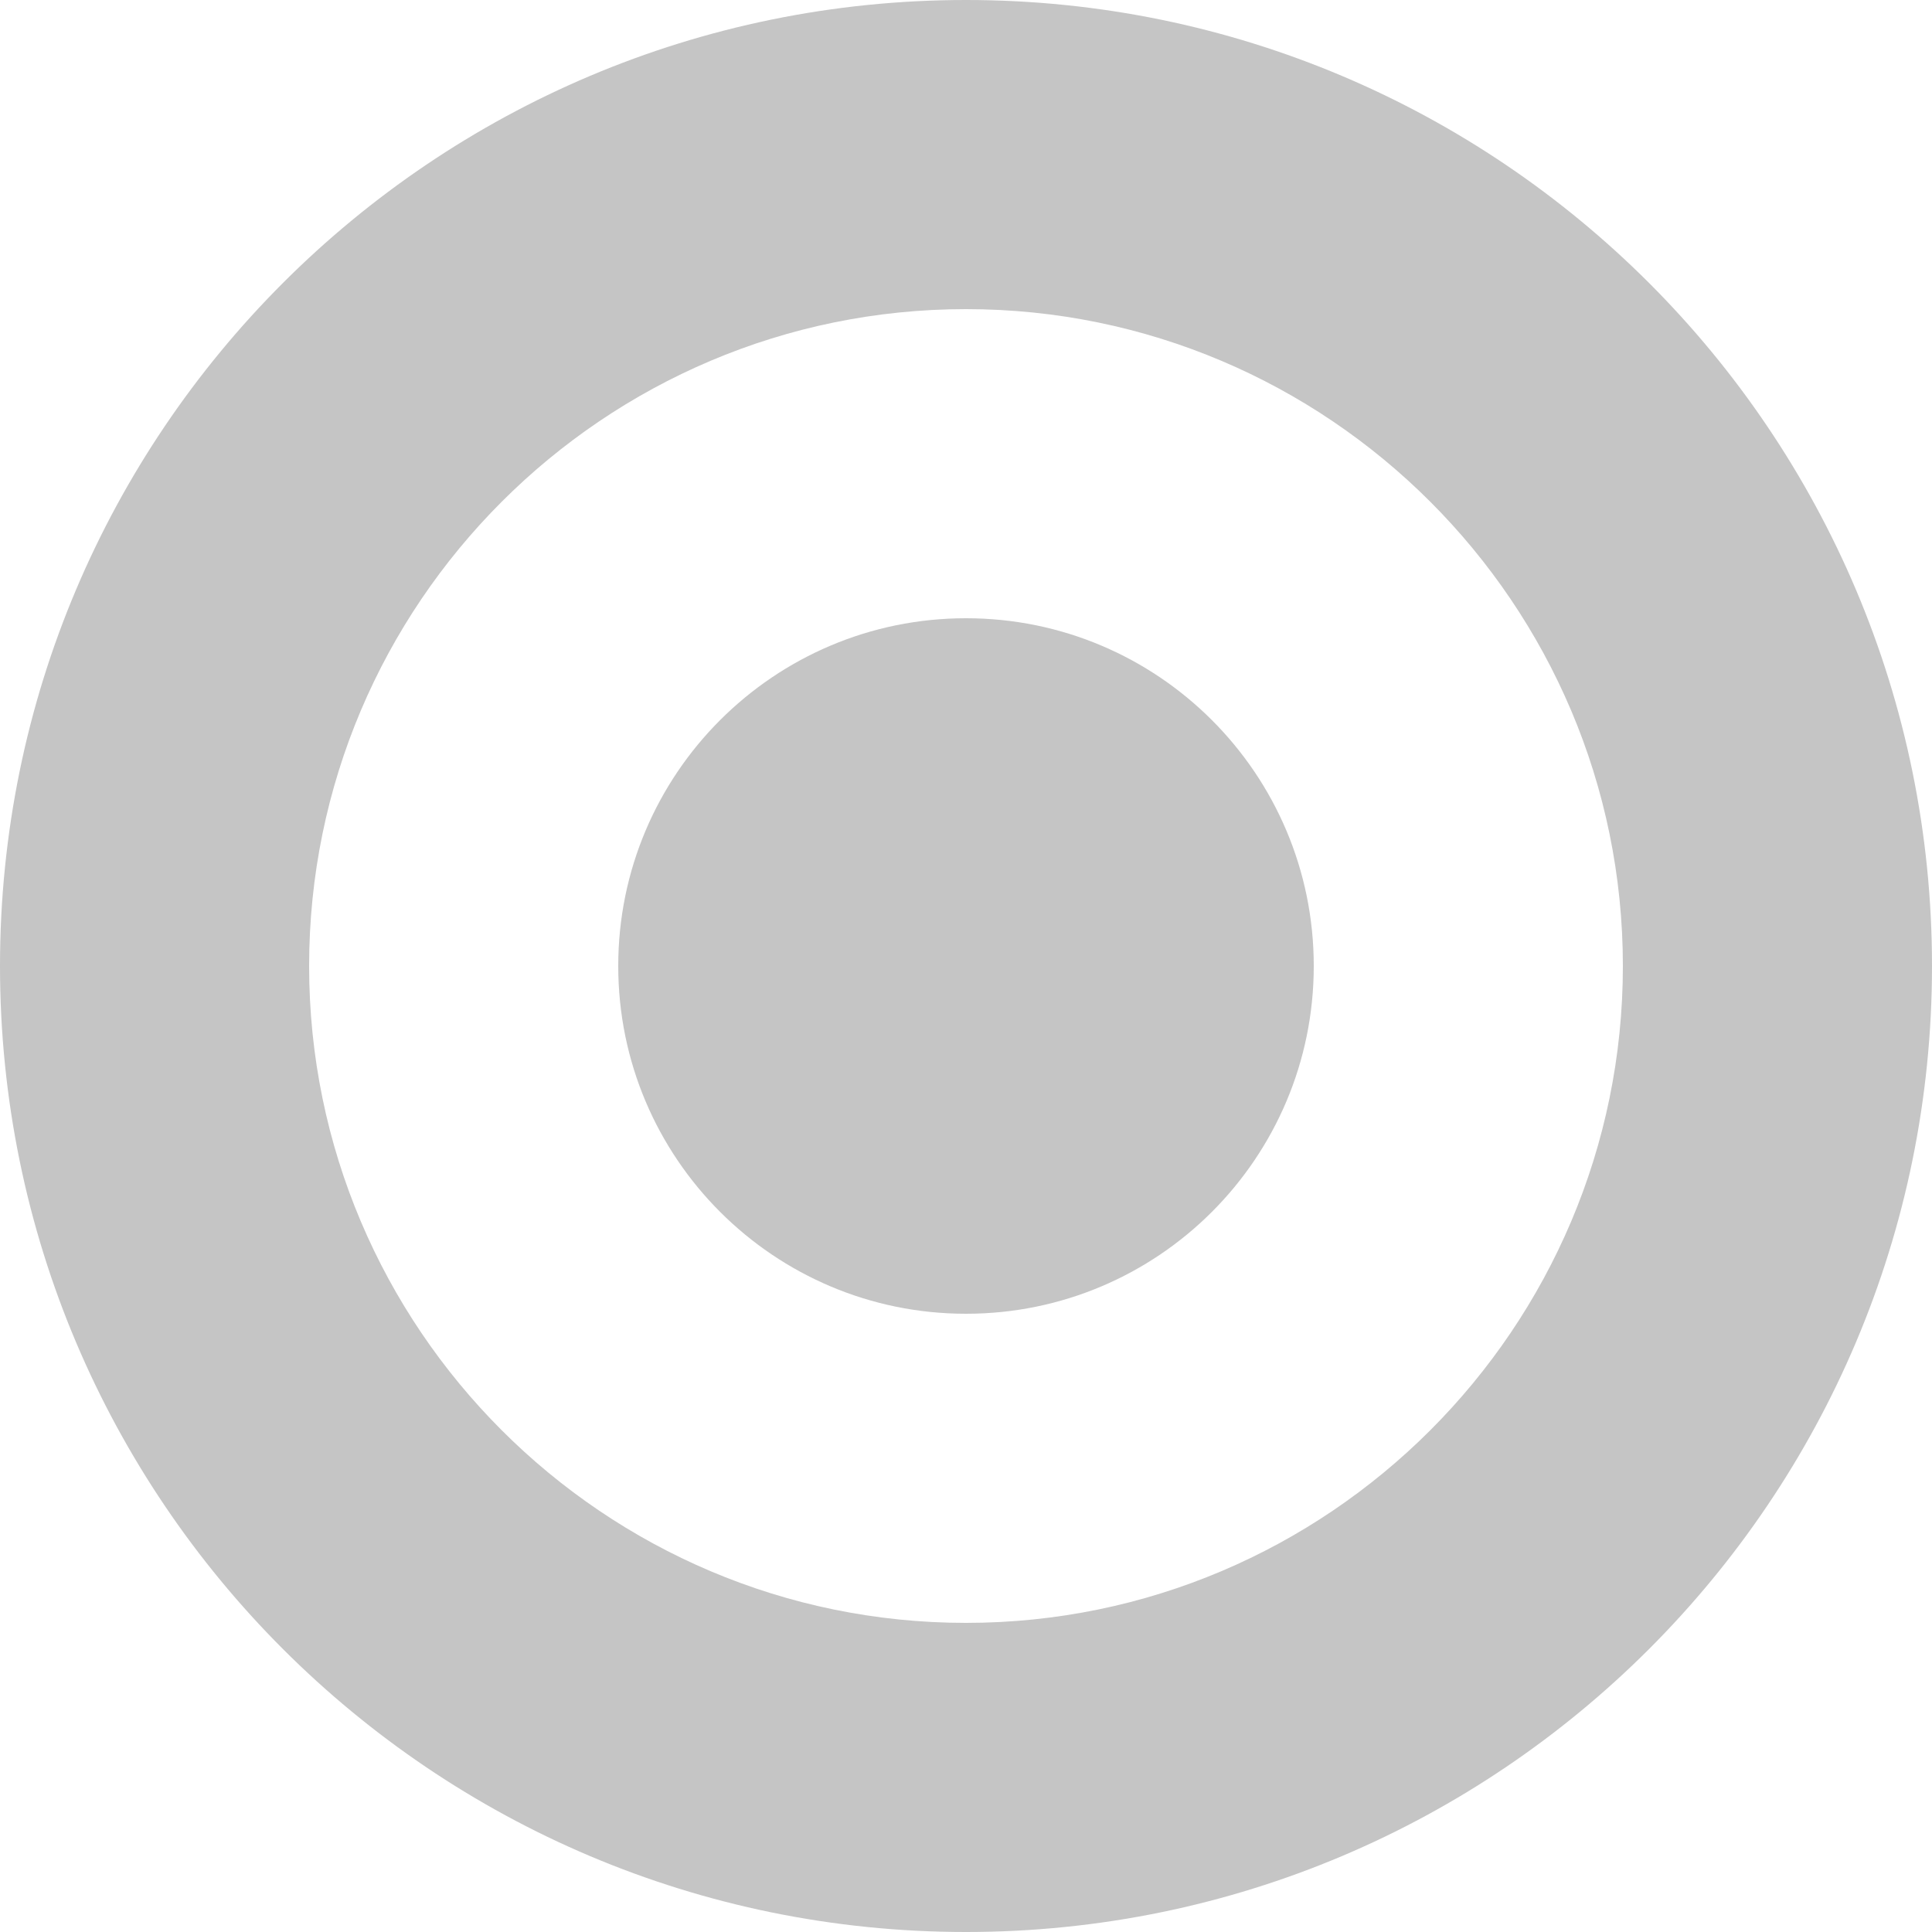
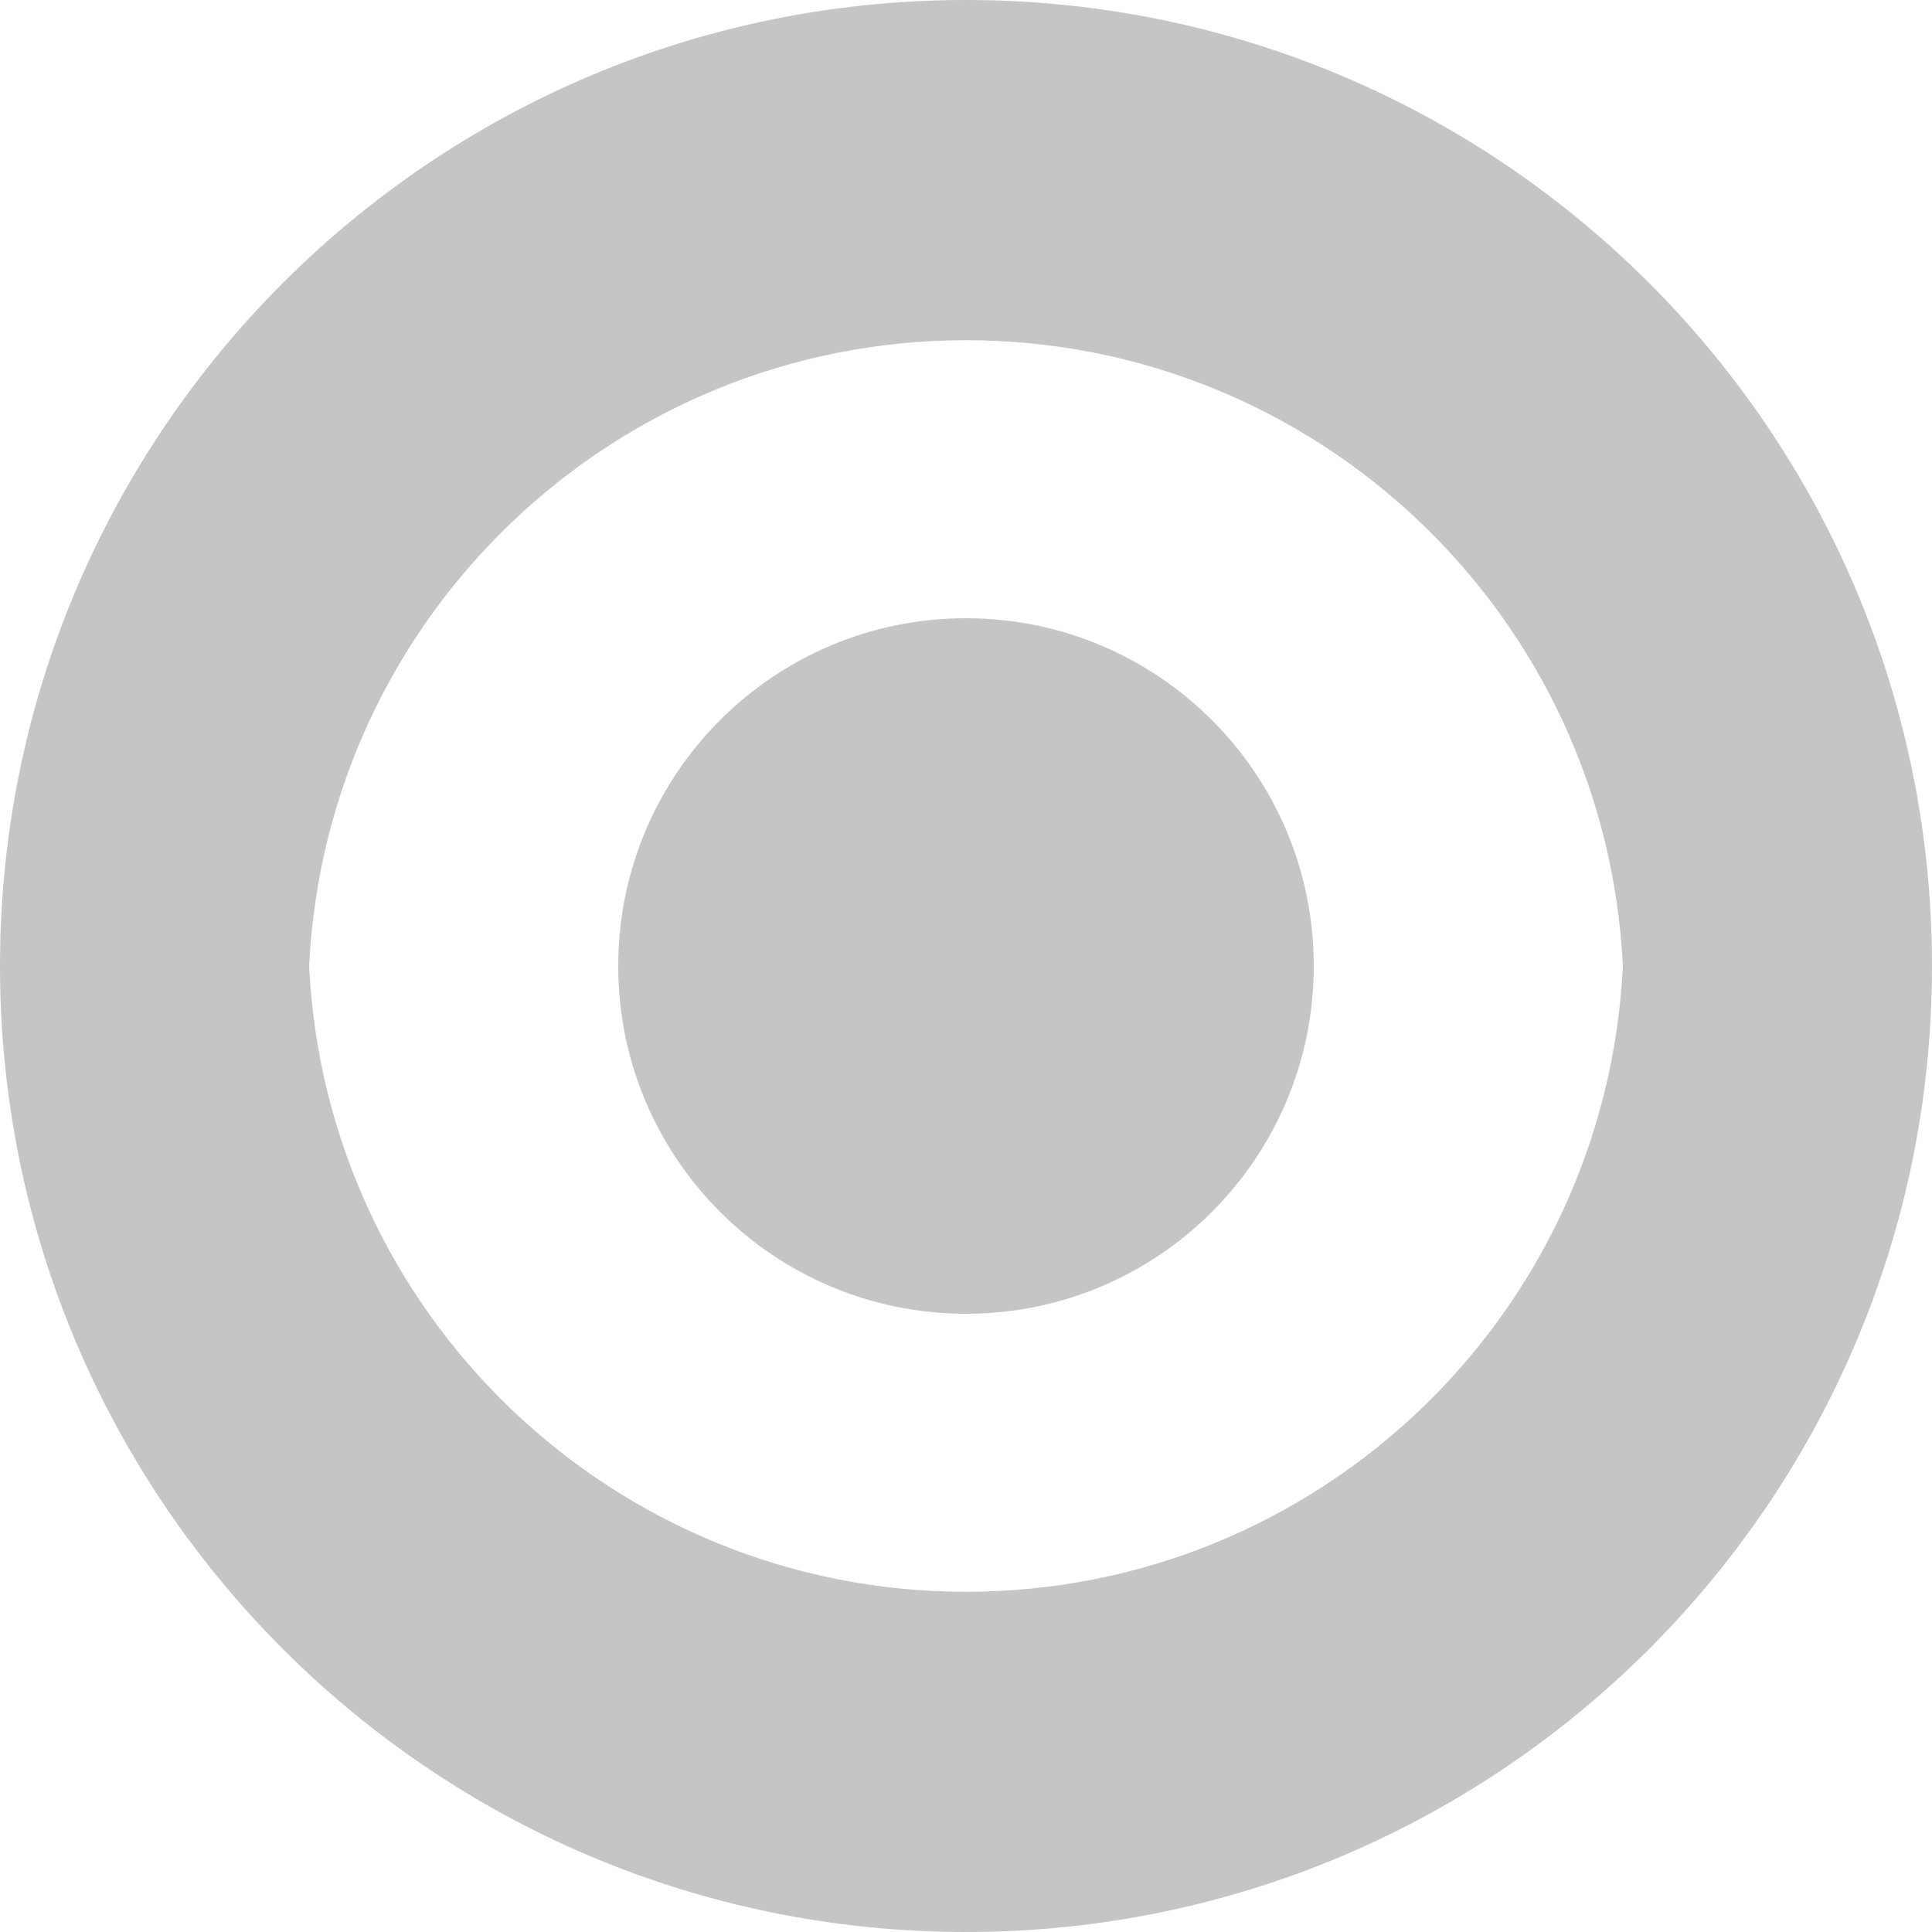
- <svg xmlns="http://www.w3.org/2000/svg" width="25" height="25" viewBox="0 0 25 25" fill="none">
-   <path fill-rule="evenodd" clip-rule="evenodd" d="M0 12.5C0 5.597 5.597 0 12.5 0C19.403 0 25 5.597 25 12.5C25 19.403 19.403 25 12.5 25C5.597 25 0 19.403 0 12.5ZM21 12.5C21 7.813 17.187 4 12.5 4C7.813 4 4 7.813 4 12.5C4 17.187 7.813 21 12.5 21C17.187 21 21 17.187 21 12.5Z" fill="#C5C5C5" />
-   <path d="M12.5 17C14.985 17 17 14.985 17 12.5C17 10.015 14.985 8 12.5 8C10.015 8 8 10.015 8 12.5C8 14.985 10.015 17 12.5 17Z" fill="#C5C5C5" />
+ <svg xmlns="http://www.w3.org/2000/svg" width="25" height="25" fill="none">
+   <path fill-rule="evenodd" clip-rule="evenodd" d="M0 12.5a12.5 12.5 0 1125 0 12.5 12.5 0 01-25 0zm21 0a8.51 8.51 0 00-17 0 8.51 8.51 0 0017 0z" fill="#C5C5C5" />
+   <path d="M12.5 17a4.5 4.5 0 100-9 4.5 4.5 0 000 9z" fill="#C5C5C5" />
</svg>
